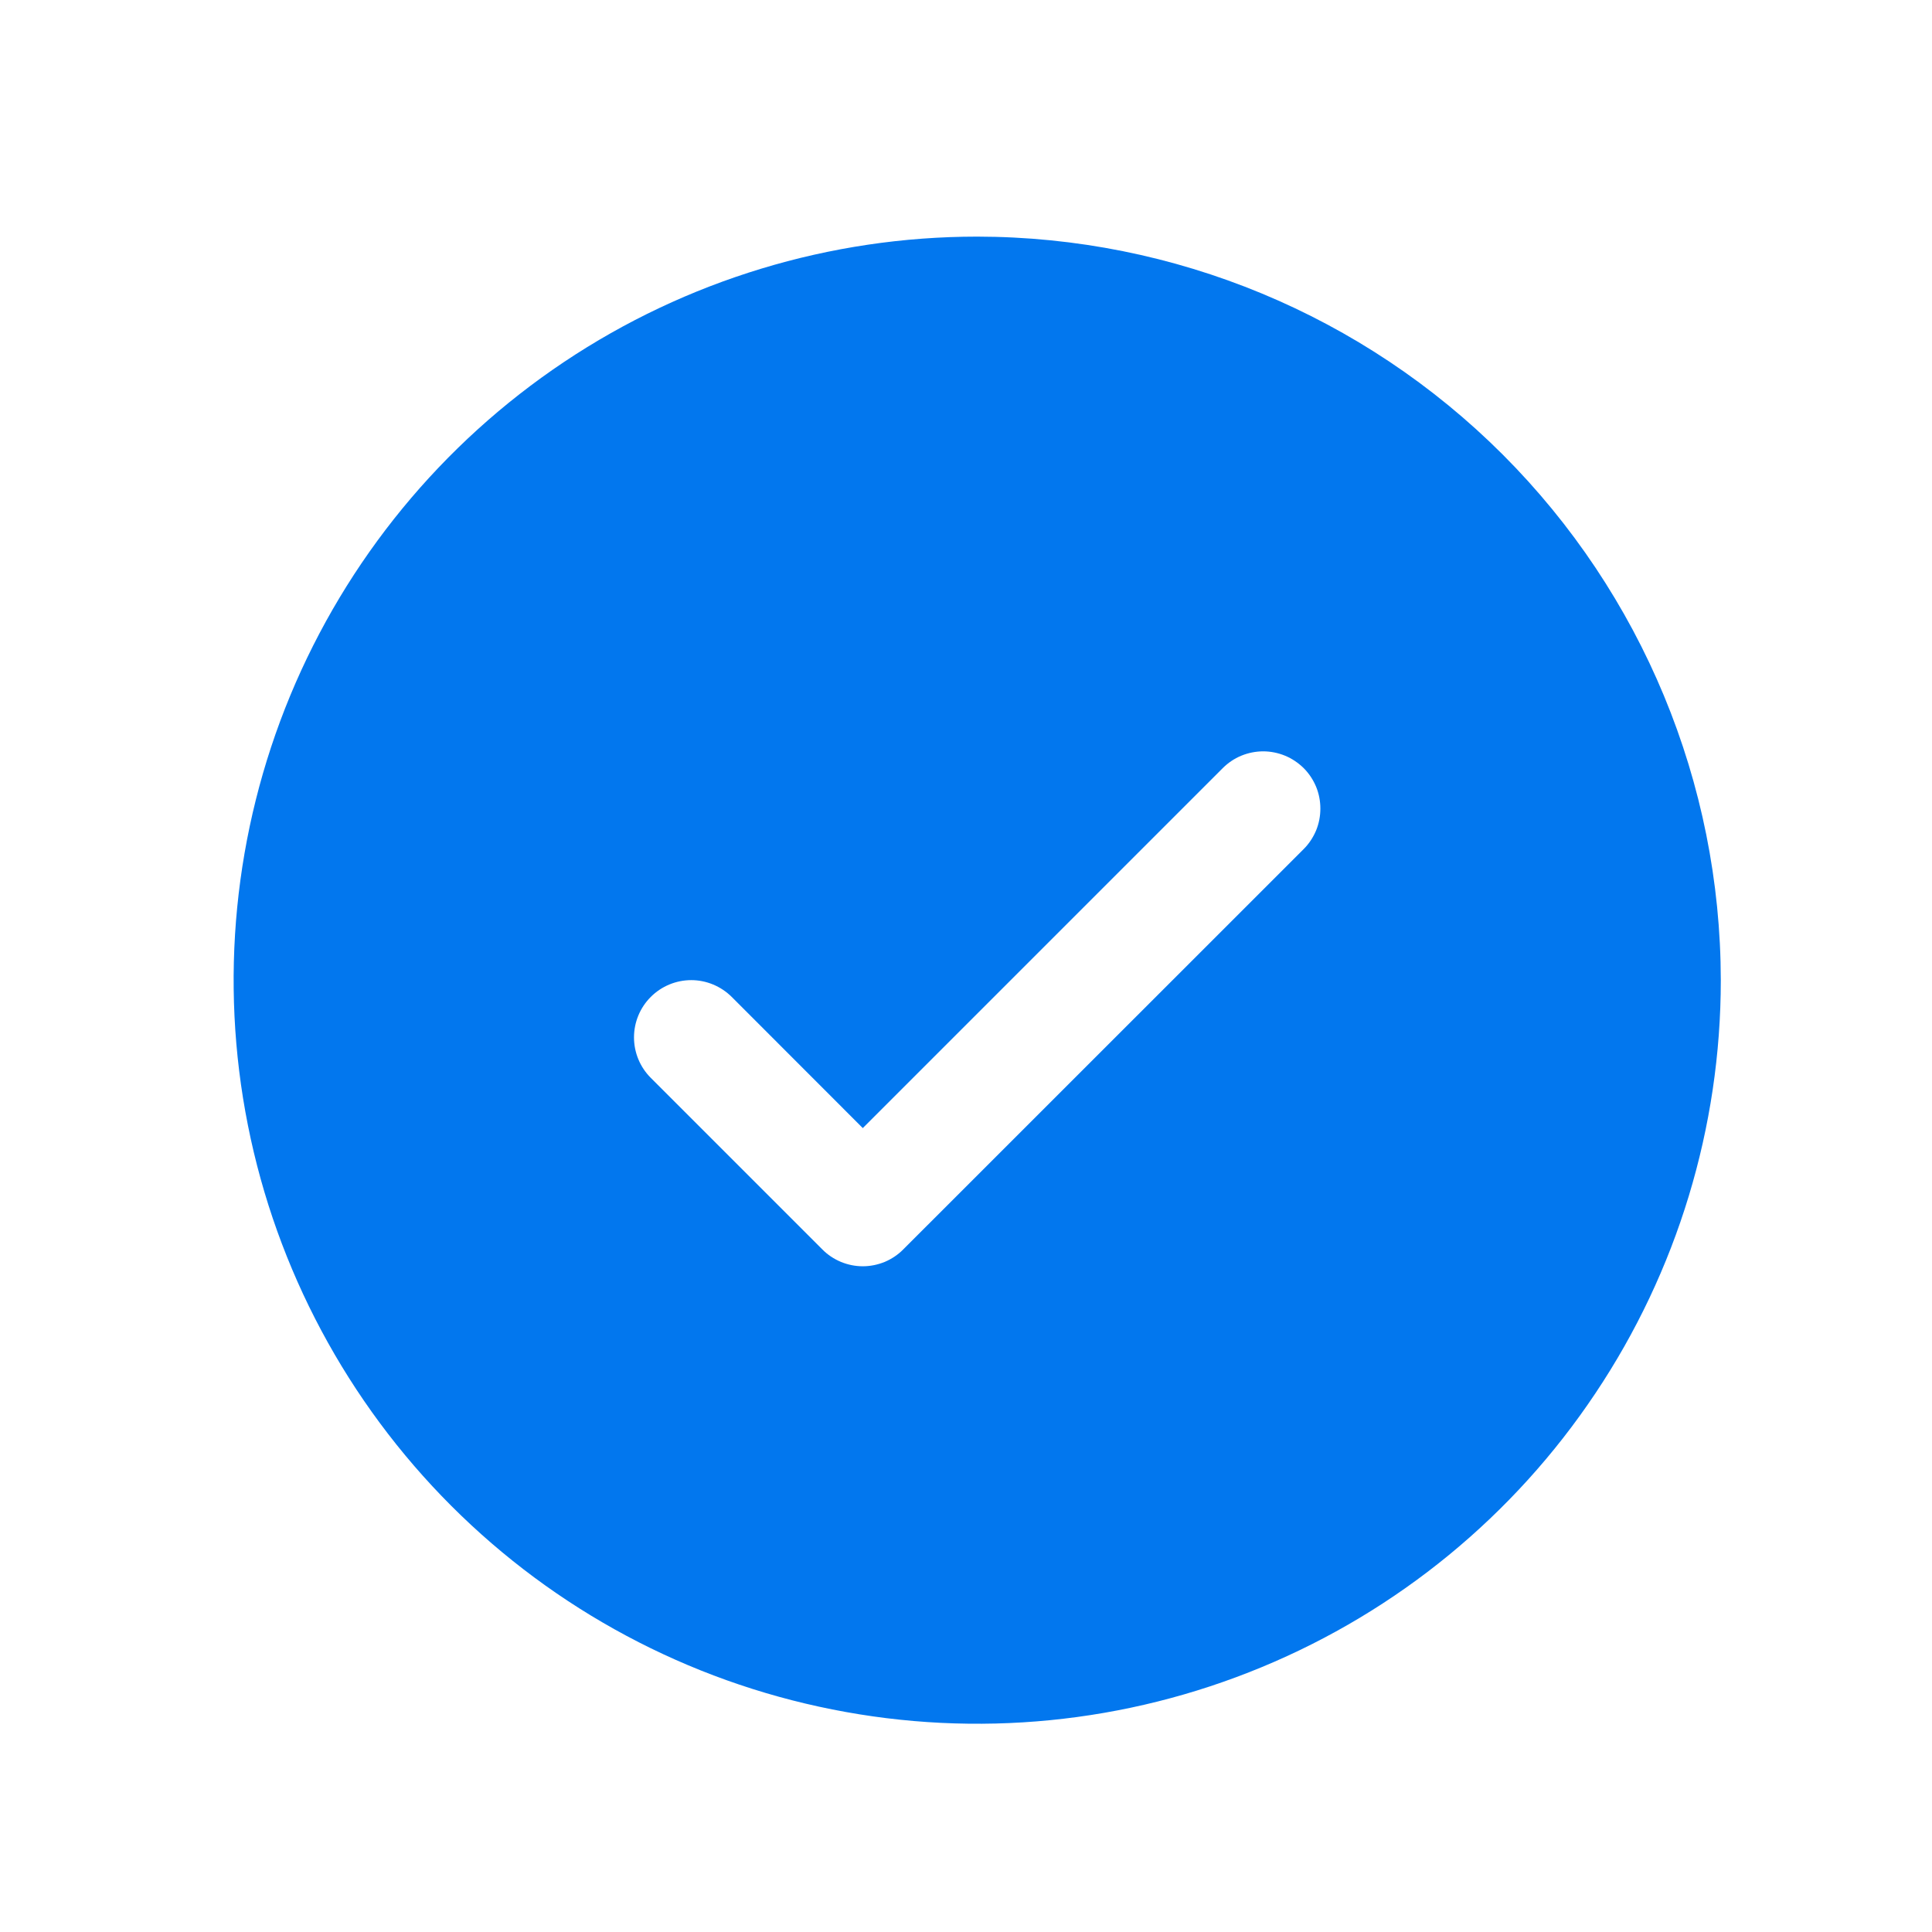
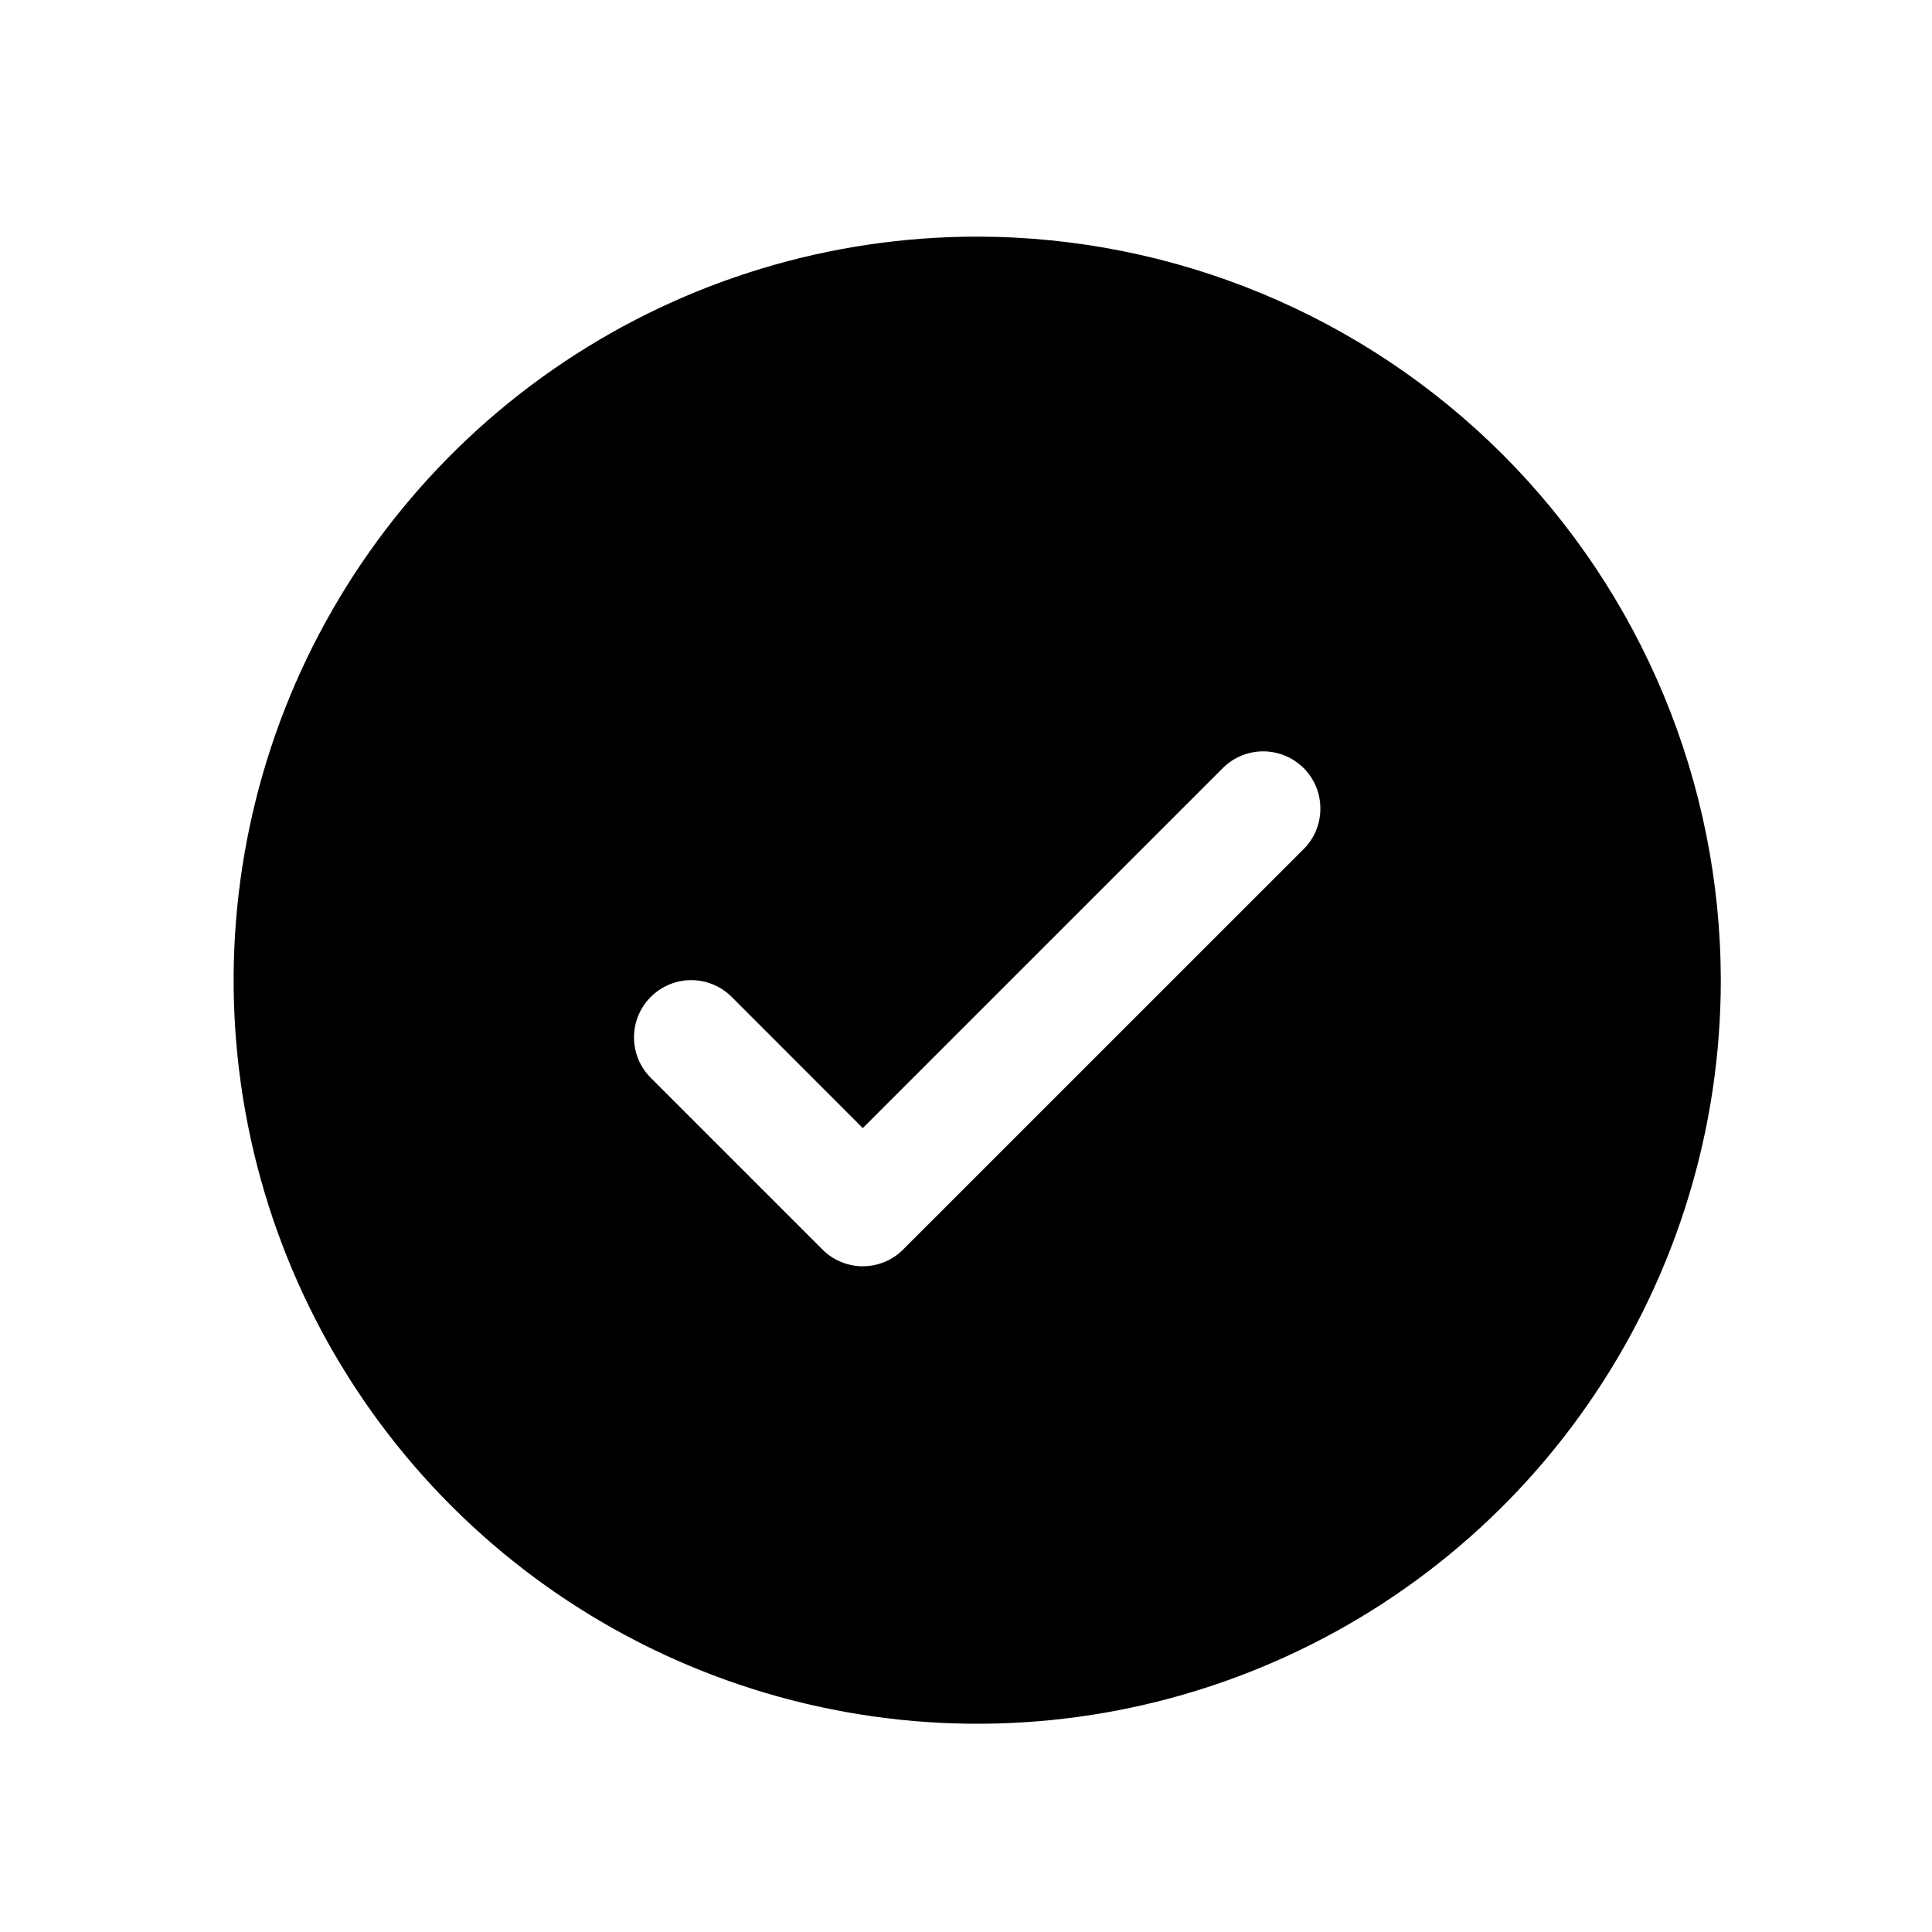
- <svg xmlns="http://www.w3.org/2000/svg" width="19" height="19" viewBox="0 0 19 19" fill="none">
-   <path d="M9.61 2.327C8.164 2.327 6.75 2.756 5.548 3.559C4.345 4.363 3.408 5.505 2.854 6.841C2.301 8.177 2.156 9.648 2.438 11.066C2.72 12.485 3.417 13.788 4.439 14.81C5.462 15.833 6.765 16.529 8.184 16.811C9.602 17.094 11.072 16.949 12.409 16.395C13.745 15.842 14.887 14.905 15.69 13.702C16.494 12.5 16.923 11.086 16.923 9.64C16.921 7.701 16.149 5.842 14.779 4.471C13.408 3.1 11.549 2.329 9.61 2.327ZM12.821 8.35L8.883 12.287C8.831 12.34 8.769 12.381 8.701 12.41C8.632 12.438 8.559 12.453 8.485 12.453C8.411 12.453 8.338 12.438 8.27 12.41C8.201 12.381 8.139 12.34 8.087 12.287L6.4 10.6C6.294 10.494 6.235 10.351 6.235 10.202C6.235 10.053 6.294 9.91 6.4 9.804C6.505 9.699 6.648 9.639 6.798 9.639C6.947 9.639 7.09 9.699 7.196 9.804L8.485 11.094L12.025 7.554C12.077 7.502 12.139 7.46 12.207 7.432C12.275 7.404 12.349 7.389 12.423 7.389C12.496 7.389 12.57 7.404 12.638 7.432C12.706 7.46 12.768 7.502 12.821 7.554C12.873 7.606 12.914 7.668 12.943 7.737C12.971 7.805 12.985 7.878 12.985 7.952C12.985 8.026 12.971 8.099 12.943 8.167C12.914 8.236 12.873 8.298 12.821 8.35Z" fill="#0277EE" />
+ <svg xmlns="http://www.w3.org/2000/svg" width="19" height="19" viewBox="0 0 19 19" fill="inherit">
+   <path d="M9.61 2.327C8.164 2.327 6.75 2.756 5.548 3.559C4.345 4.363 3.408 5.505 2.854 6.841C2.301 8.177 2.156 9.648 2.438 11.066C2.72 12.485 3.417 13.788 4.439 14.81C5.462 15.833 6.765 16.529 8.184 16.811C9.602 17.094 11.072 16.949 12.409 16.395C13.745 15.842 14.887 14.905 15.69 13.702C16.494 12.5 16.923 11.086 16.923 9.64C16.921 7.701 16.149 5.842 14.779 4.471C13.408 3.1 11.549 2.329 9.61 2.327ZM12.821 8.35L8.883 12.287C8.831 12.34 8.769 12.381 8.701 12.41C8.632 12.438 8.559 12.453 8.485 12.453C8.411 12.453 8.338 12.438 8.27 12.41C8.201 12.381 8.139 12.34 8.087 12.287L6.4 10.6C6.294 10.494 6.235 10.351 6.235 10.202C6.235 10.053 6.294 9.91 6.4 9.804C6.505 9.699 6.648 9.639 6.798 9.639C6.947 9.639 7.09 9.699 7.196 9.804L8.485 11.094L12.025 7.554C12.077 7.502 12.139 7.46 12.207 7.432C12.275 7.404 12.349 7.389 12.423 7.389C12.496 7.389 12.57 7.404 12.638 7.432C12.706 7.46 12.768 7.502 12.821 7.554C12.873 7.606 12.914 7.668 12.943 7.737C12.971 7.805 12.985 7.878 12.985 7.952C12.985 8.026 12.971 8.099 12.943 8.167C12.914 8.236 12.873 8.298 12.821 8.35Z" fill="inherit" />
</svg>
